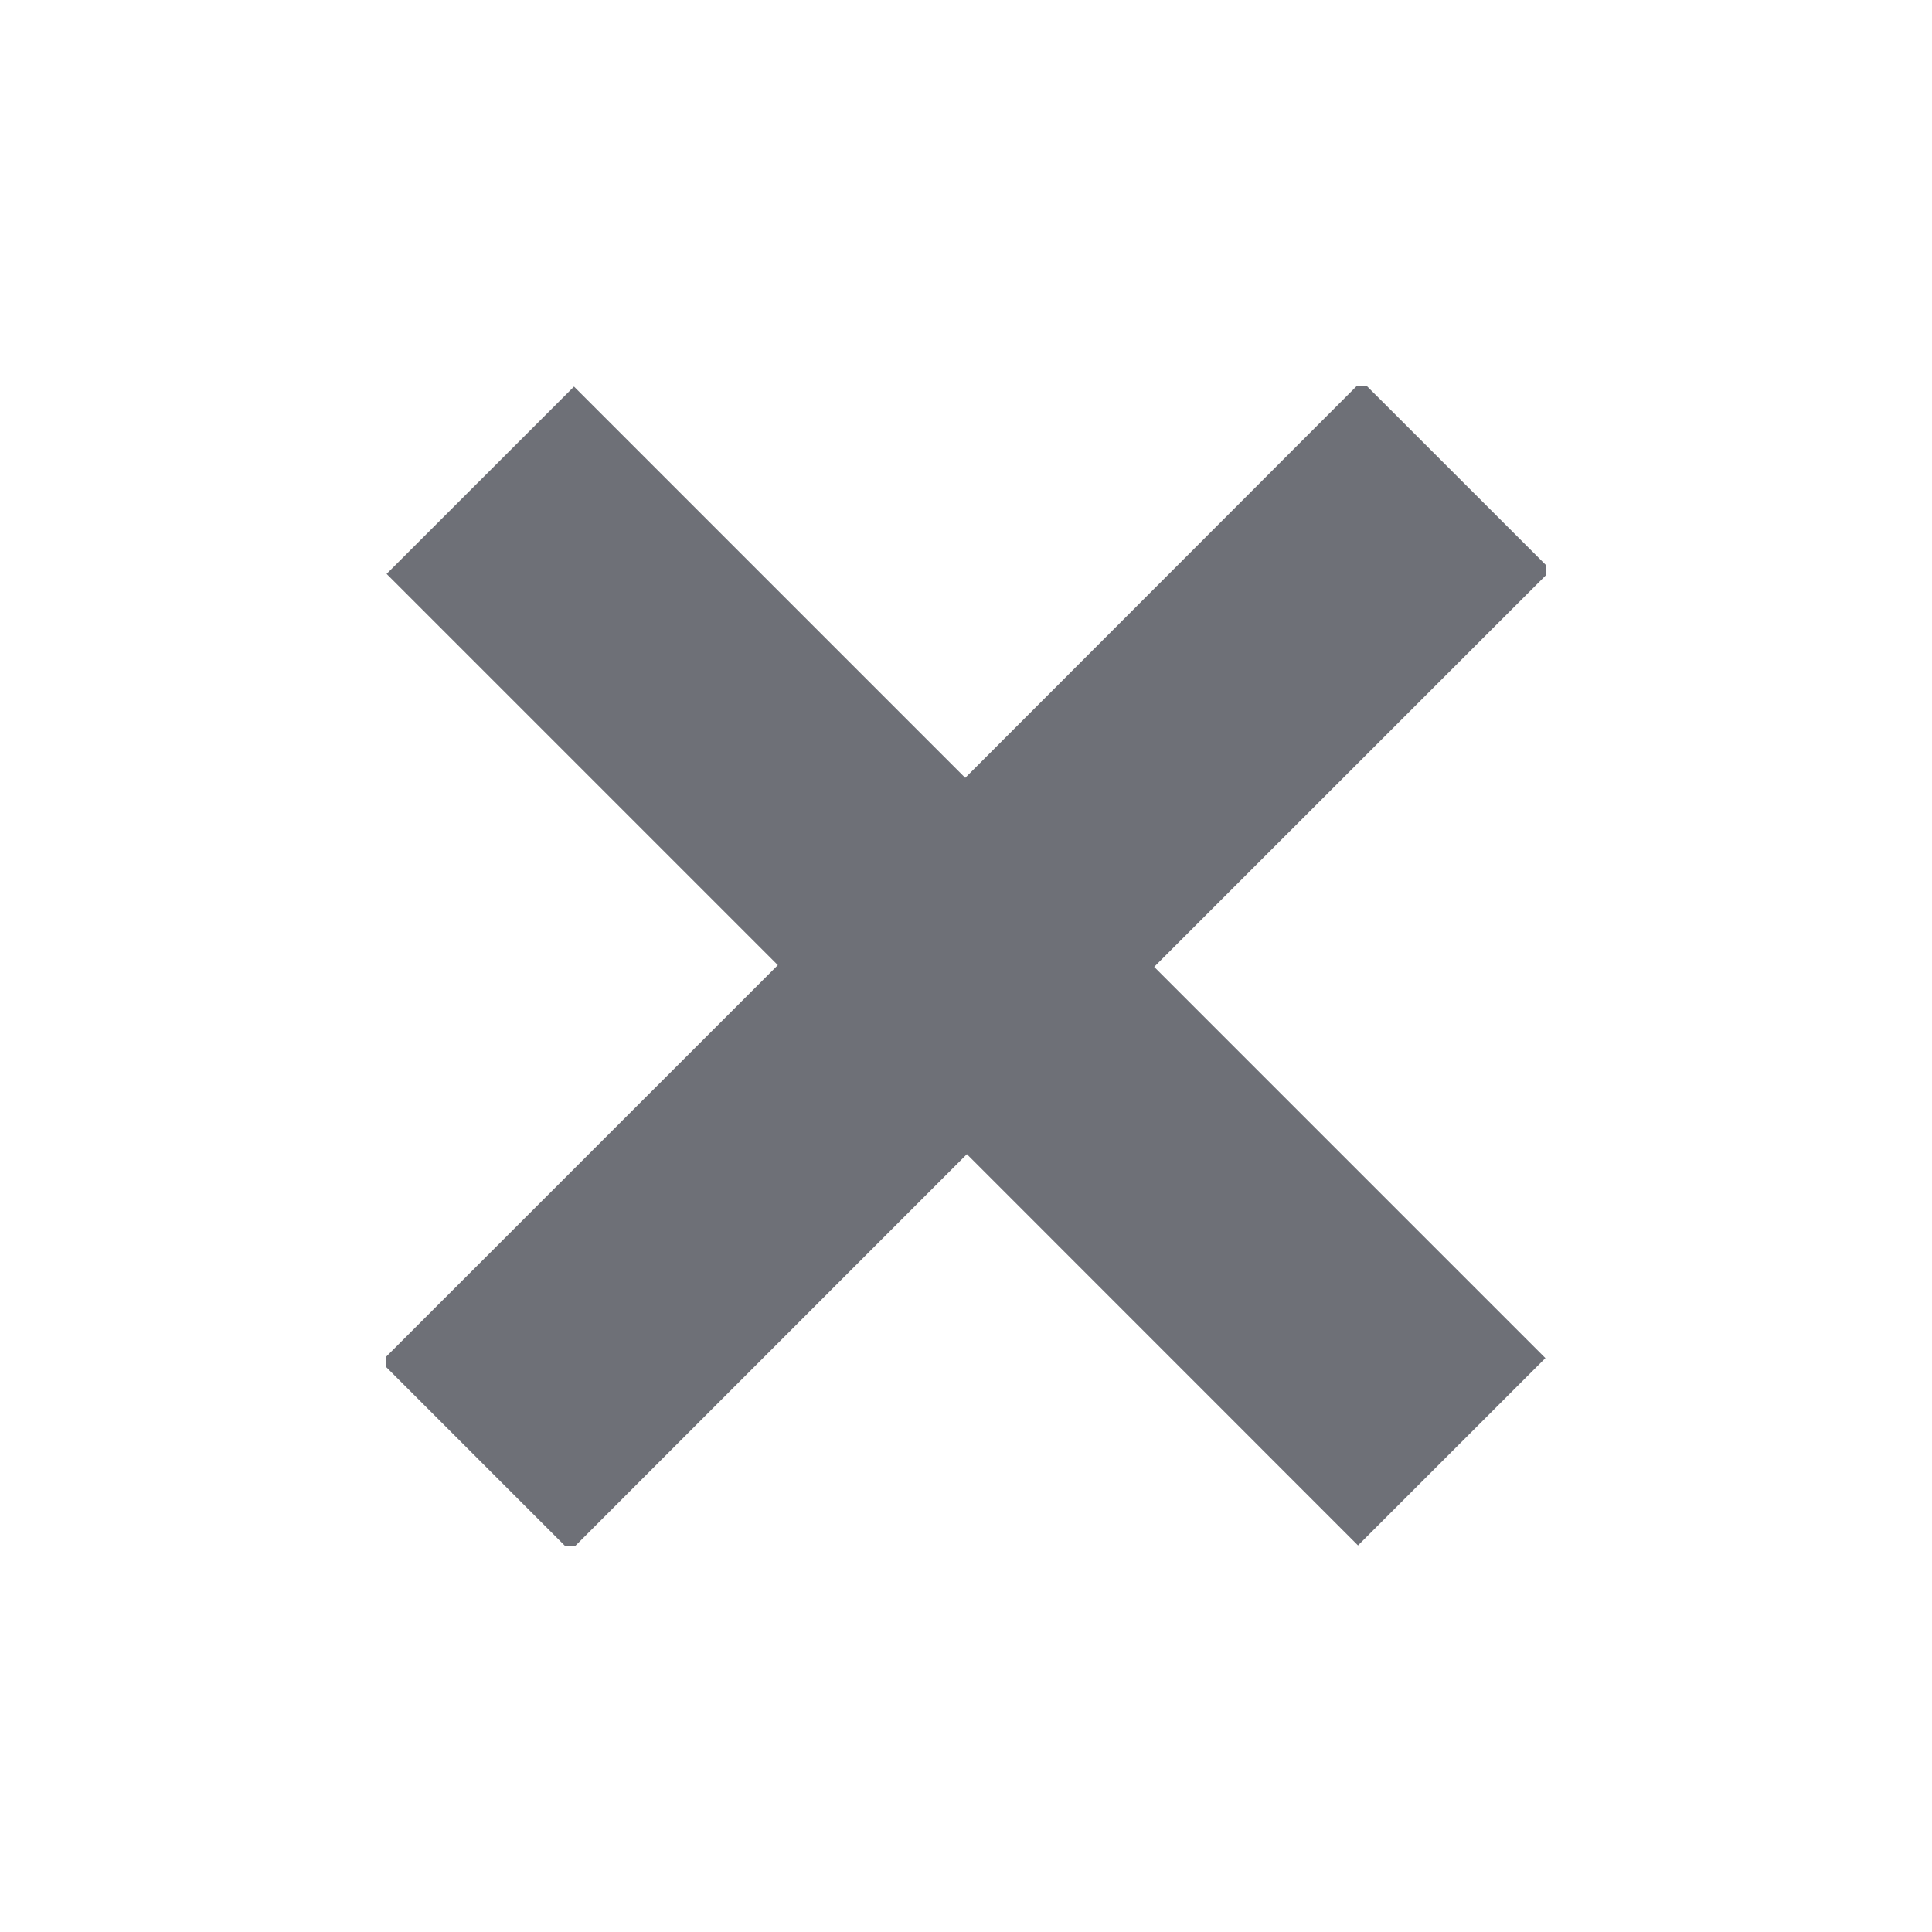
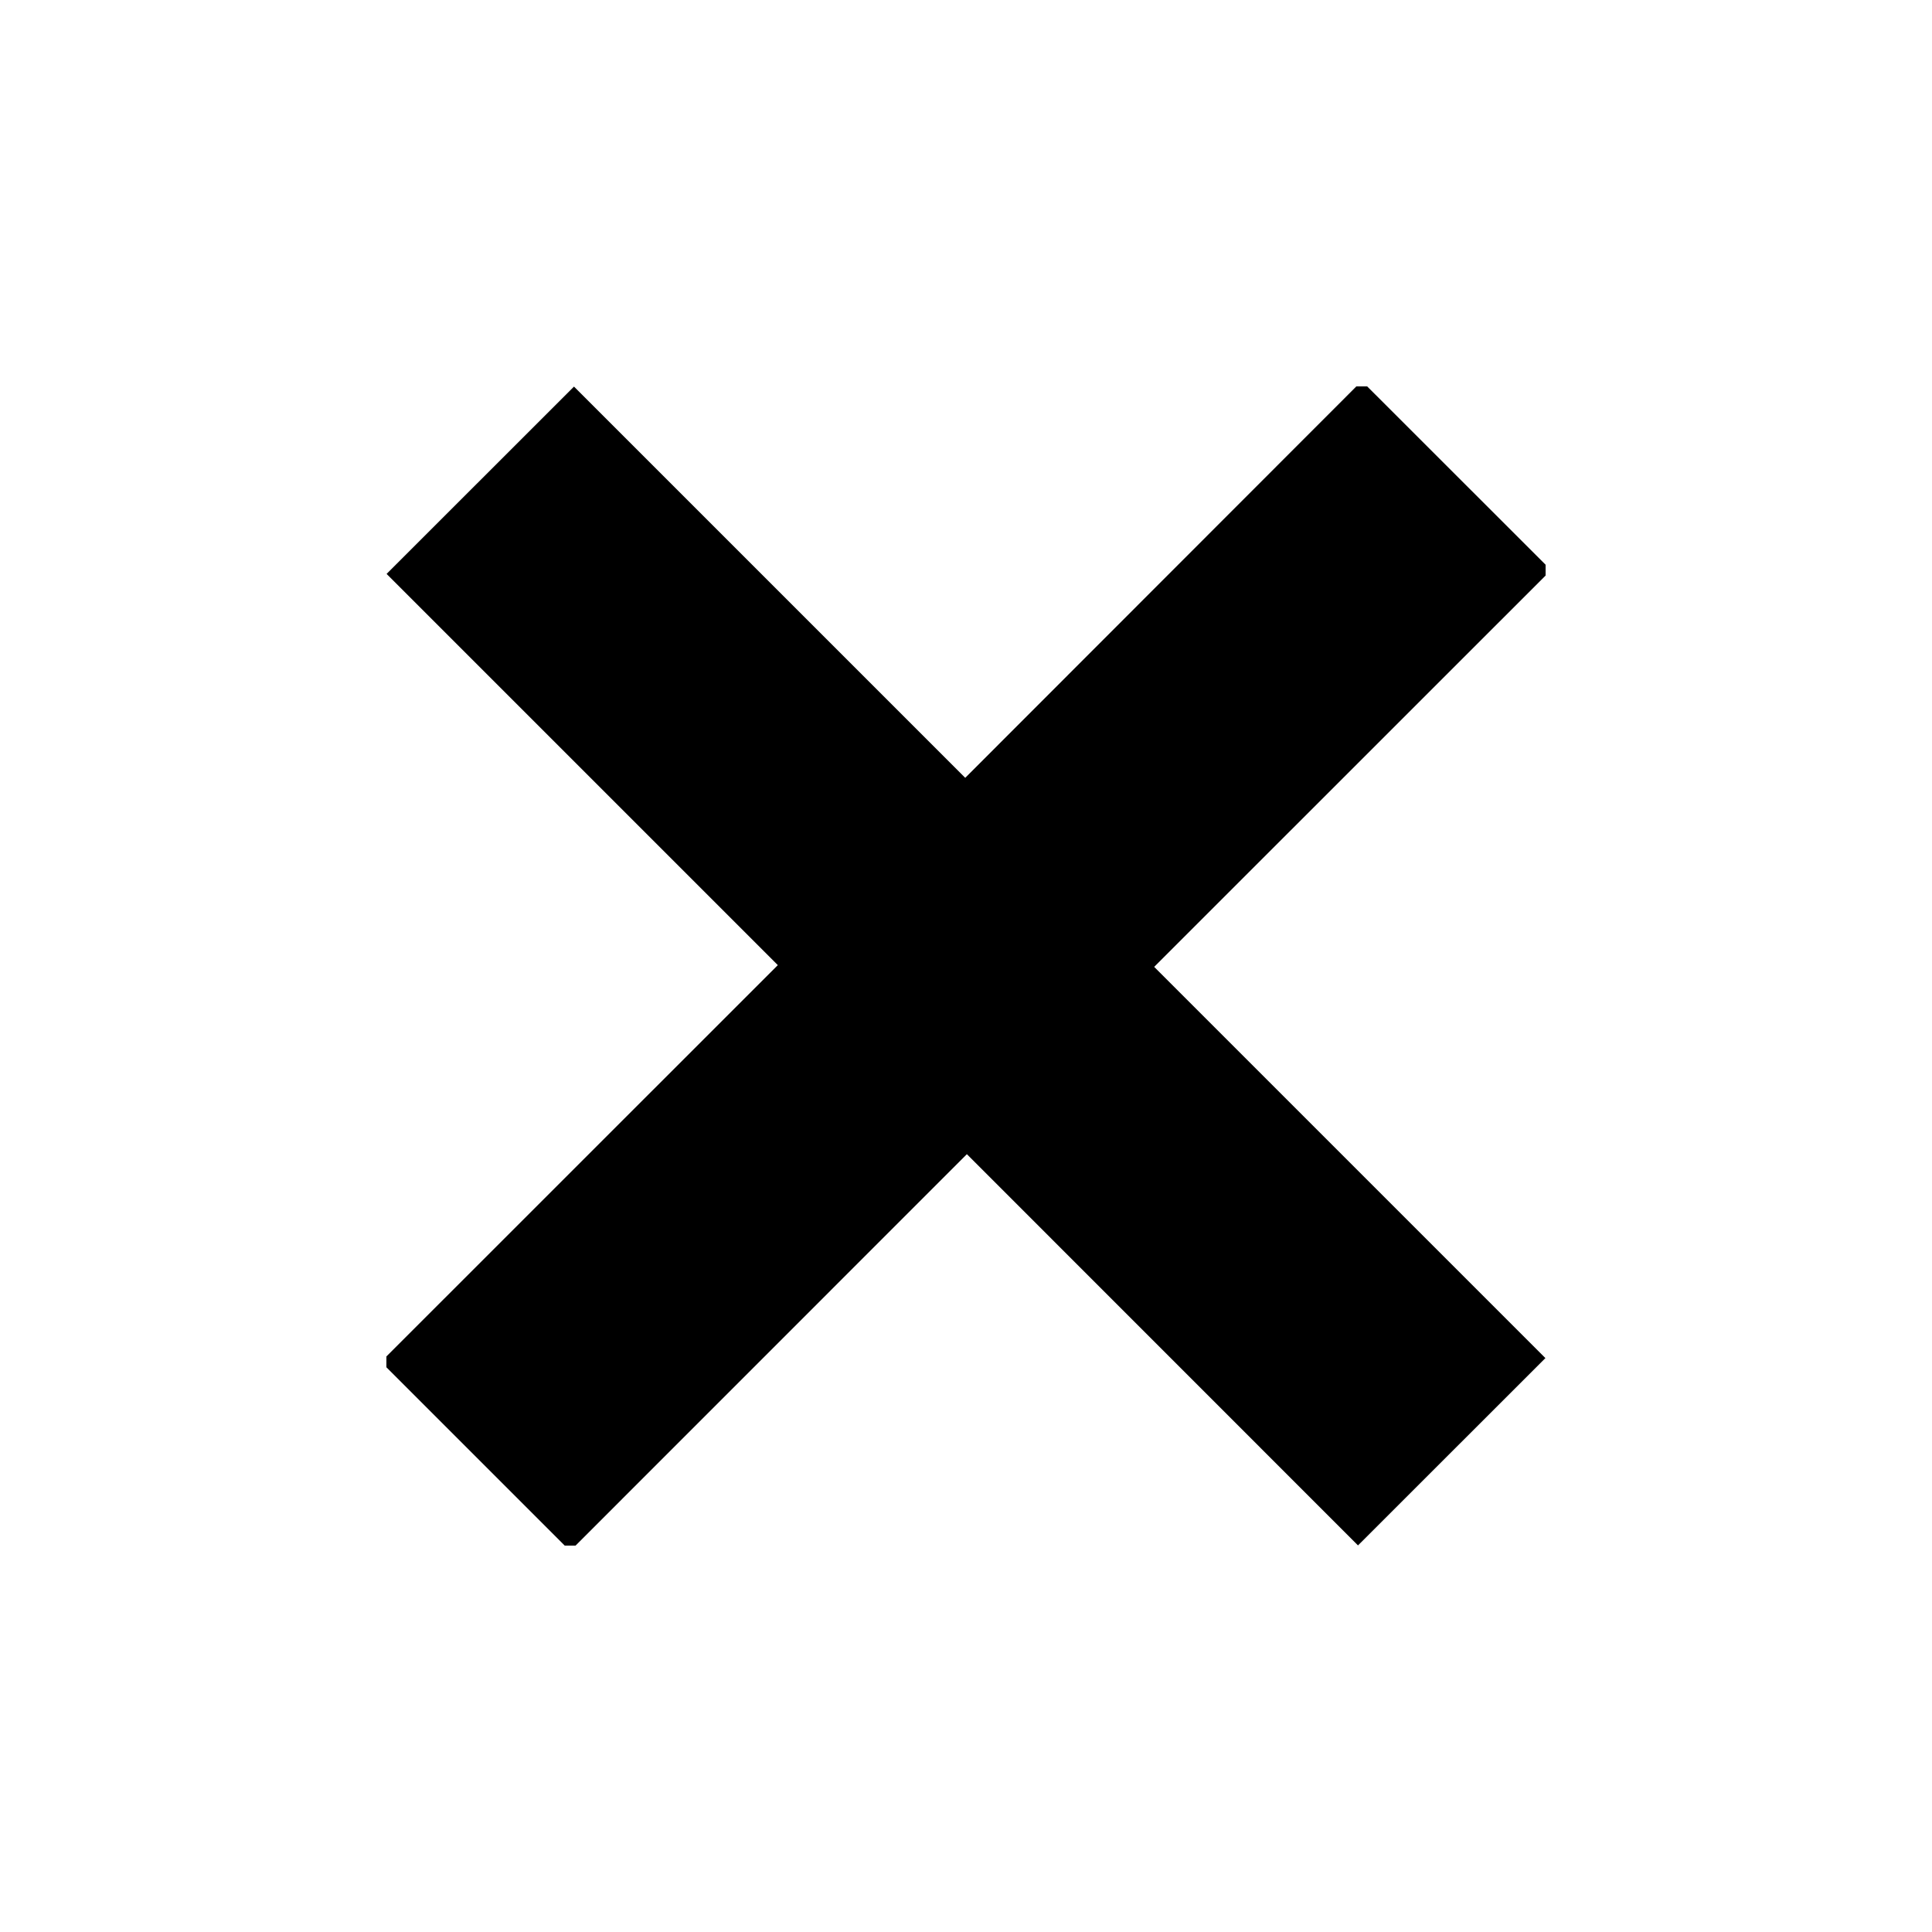
<svg xmlns="http://www.w3.org/2000/svg" width="20" height="20" viewBox="0 0 20 20">
-   <path d="M16 5.846v.112l-4.052 4.051 4.05 4.05-1.94 1.939-4.049-4.05L5.958 16h-.112L4 14.154v-.112l4.052-4.051-4.05-4.05 1.94-1.939 4.05 4.05L14.041 4h.112z" fill="#6E7077" fill-rule="evenodd" />
+   <path d="M16 5.846v.112l-4.052 4.051 4.05 4.05-1.94 1.939-4.049-4.05L5.958 16h-.112L4 14.154v-.112l4.052-4.051-4.05-4.05 1.94-1.939 4.05 4.05L14.041 4h.112z" fill="currentColor" fill-rule="evenodd" />
</svg>
